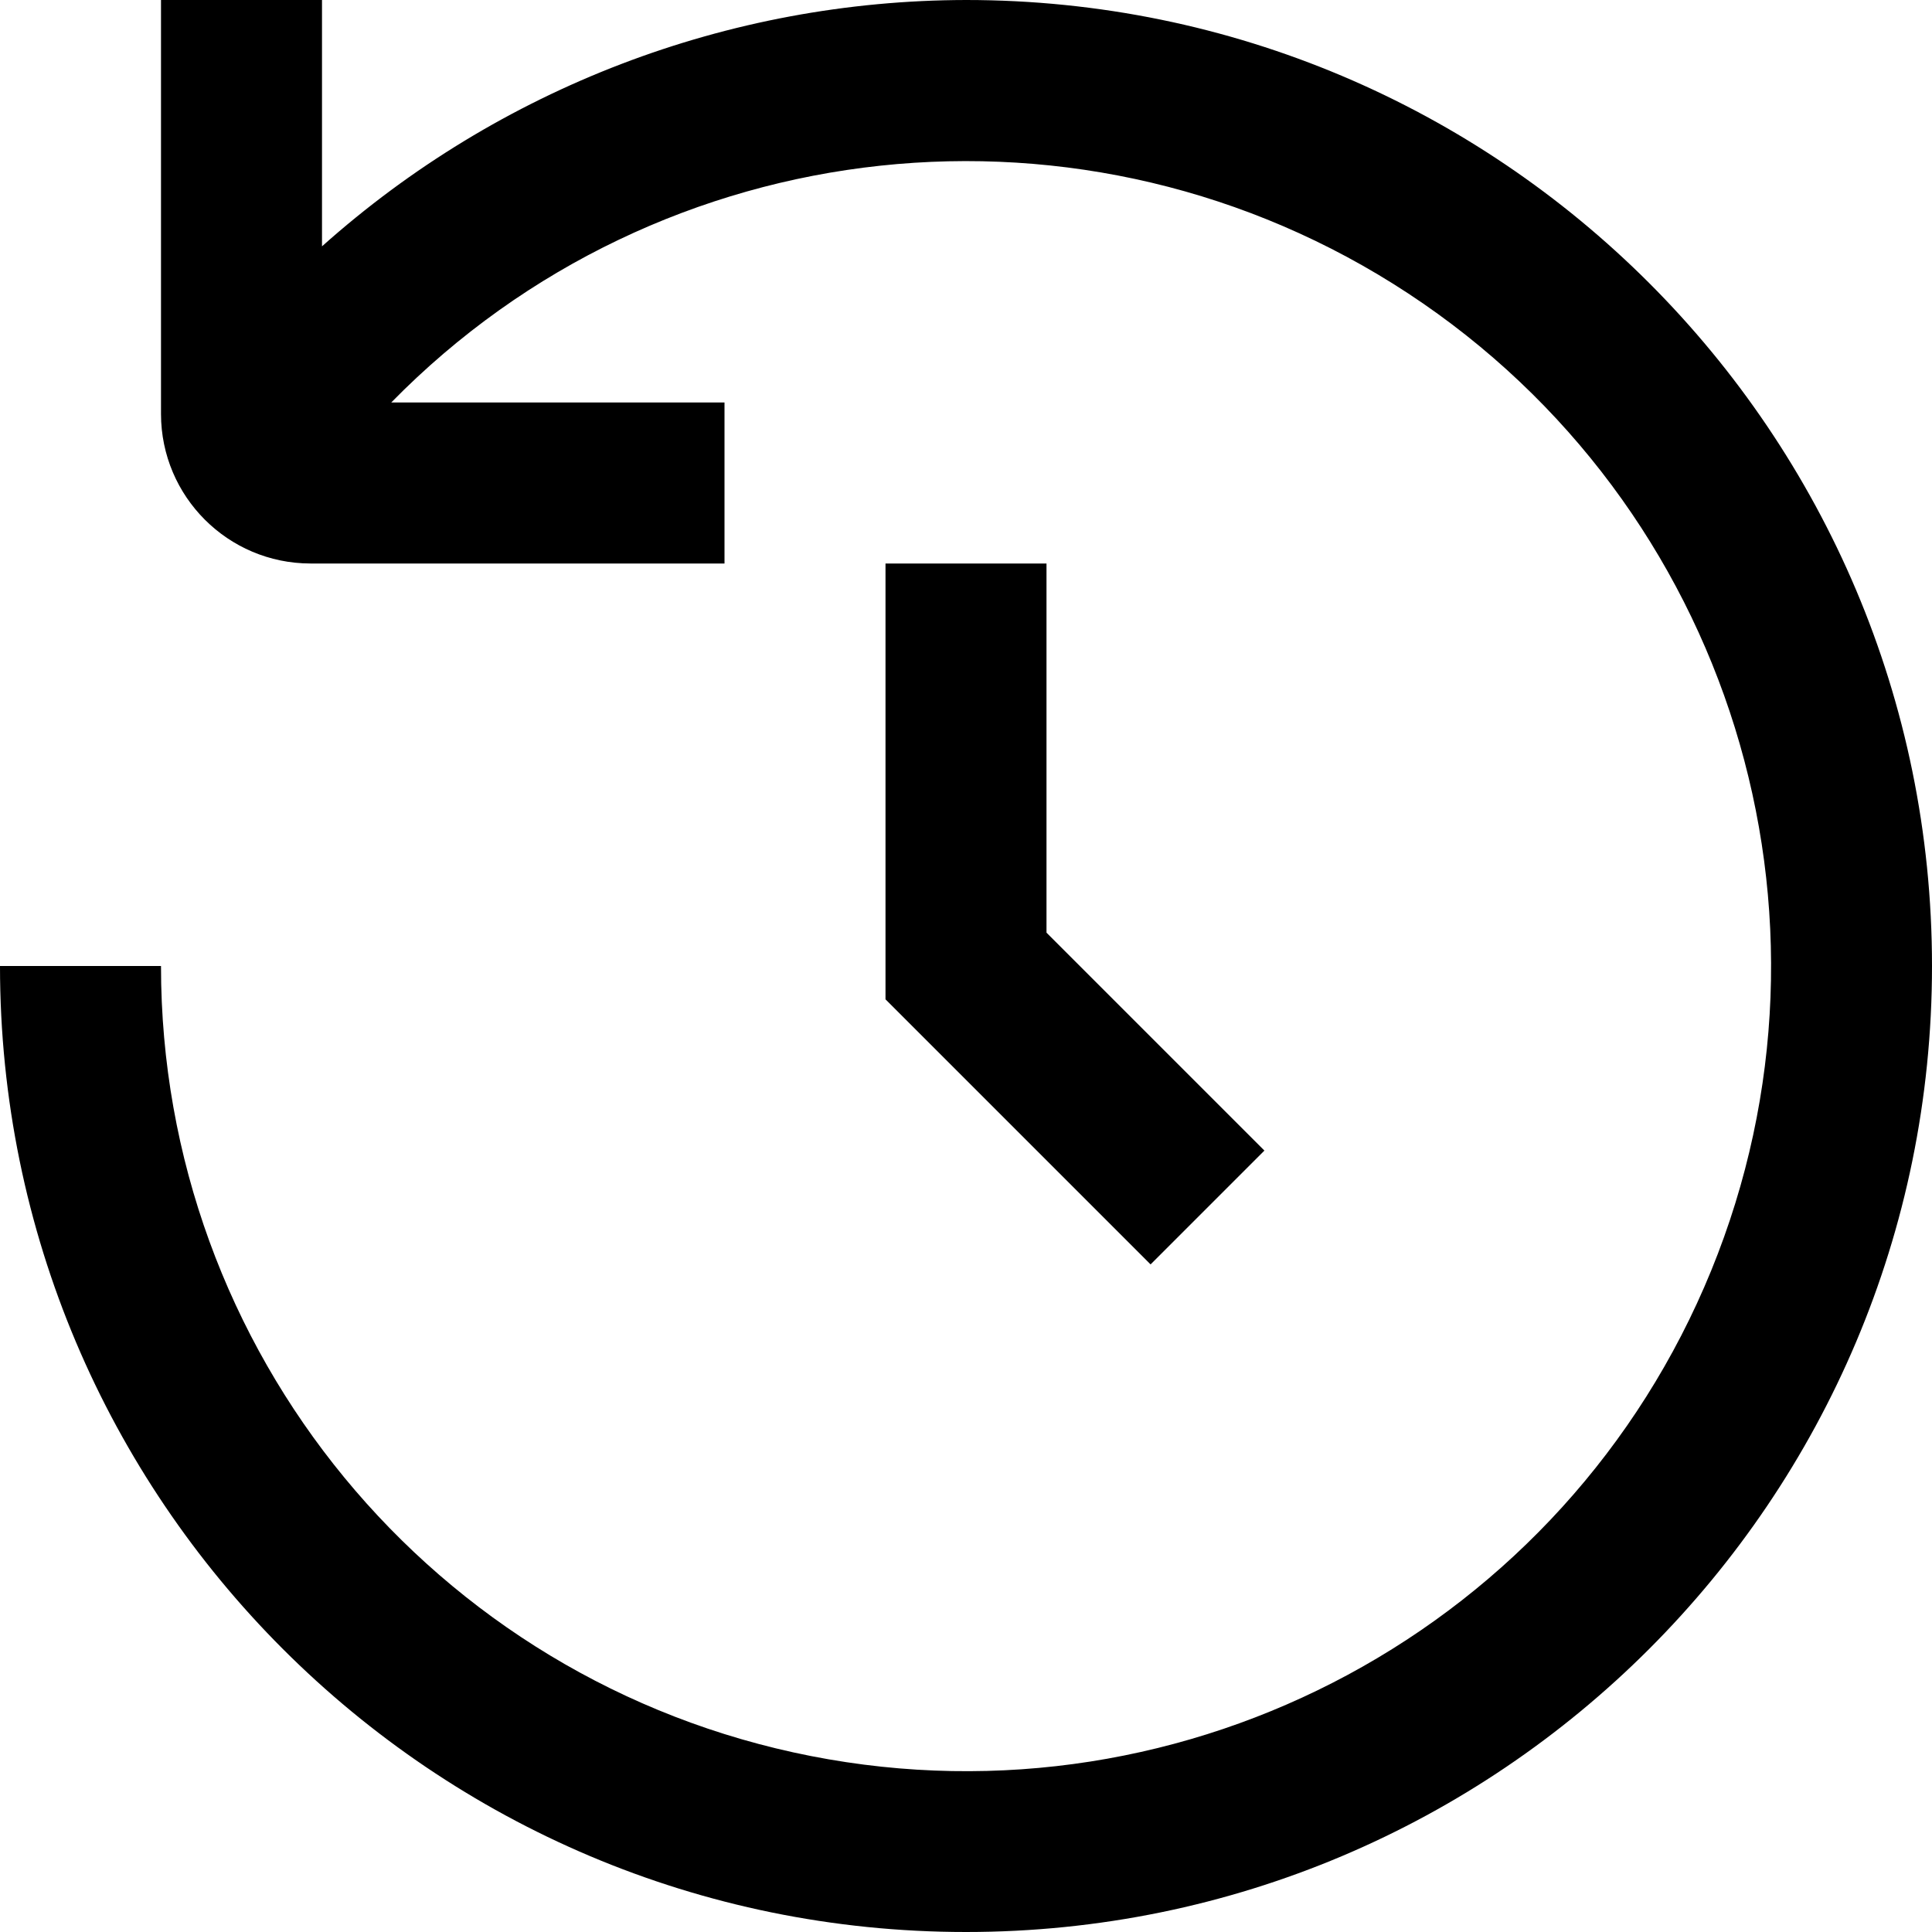
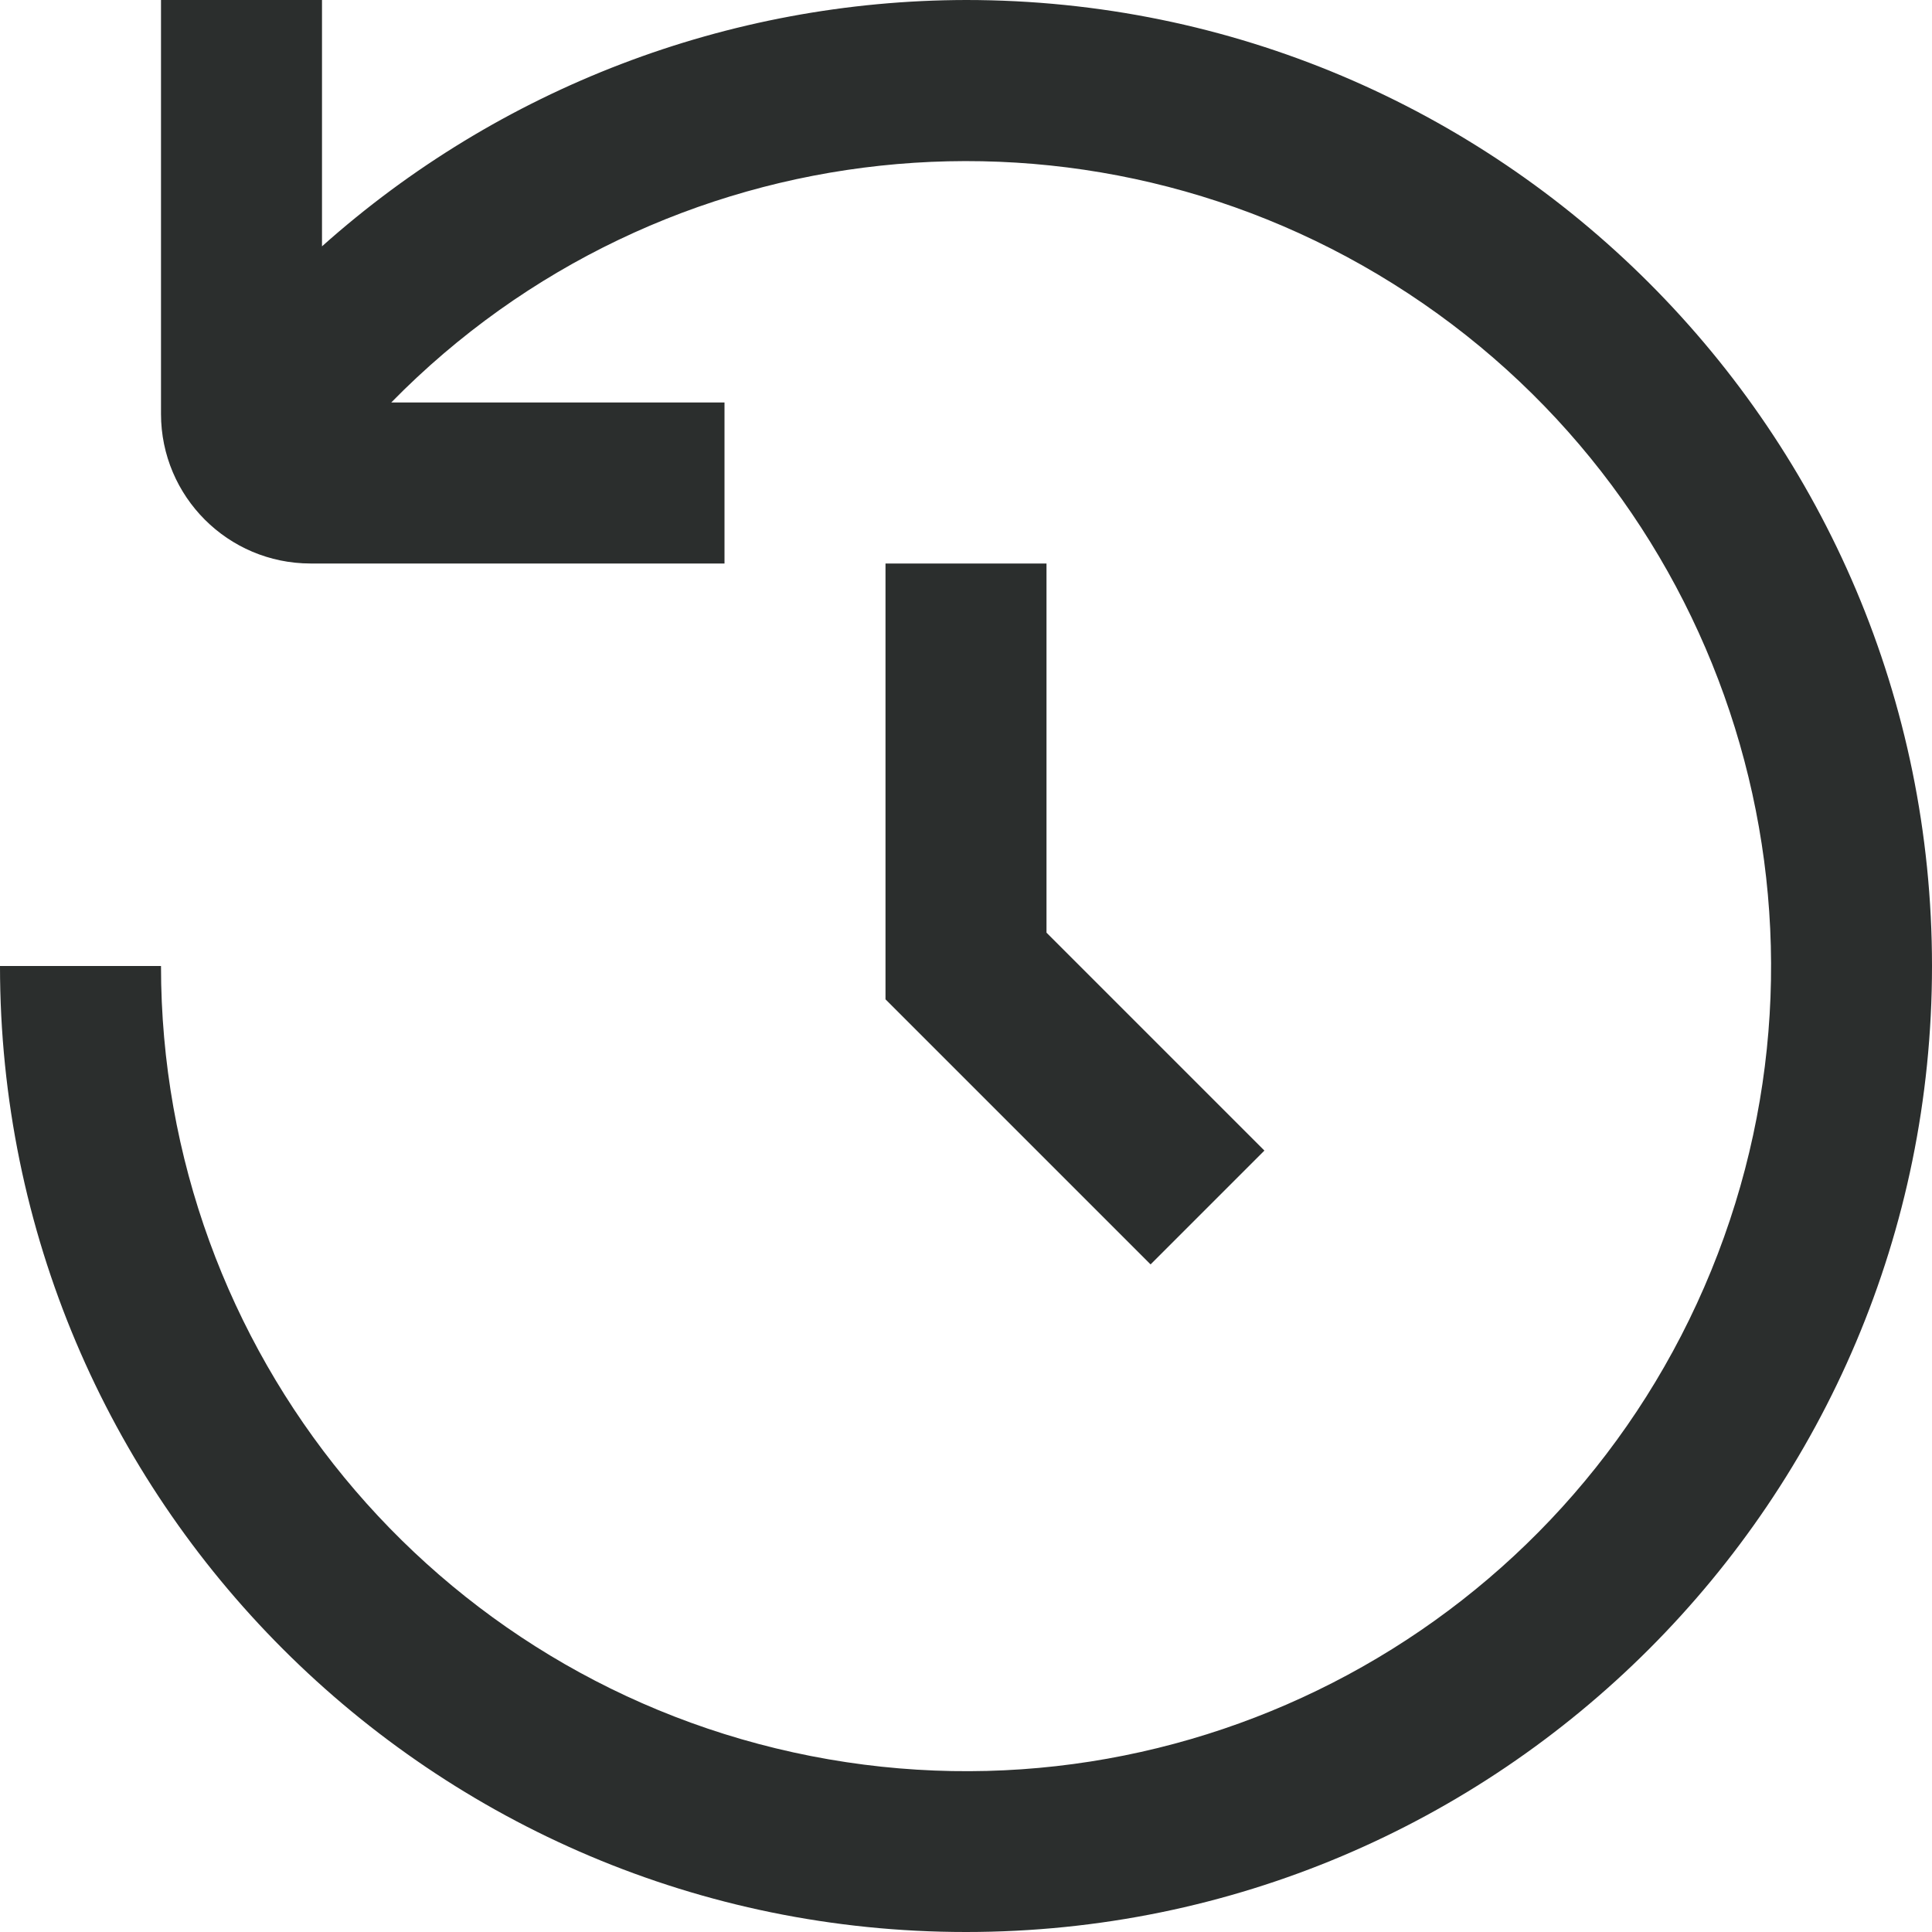
- <svg xmlns="http://www.w3.org/2000/svg" id="Layer_1" data-name="Layer 1" viewBox="0 0 24 24" width="512" height="512">
+ <svg xmlns="http://www.w3.org/2000/svg" id="Layer_1" data-name="Layer 1" viewBox="0 0 24 24" width="512" height="512" fill="#2b2e2d">
  <path d="M12,0A12.043,12.043,0,0,0,4,3.06V0H2V5.143A1.859,1.859,0,0,0,3.857,7H9V5H4.86A10,10,0,1,1,2,12H0A12,12,0,1,0,12,0Z" />
  <polygon points="11 7 11 12.414 14.293 15.707 15.707 14.293 13 11.586 13 7 11 7" />
</svg>
